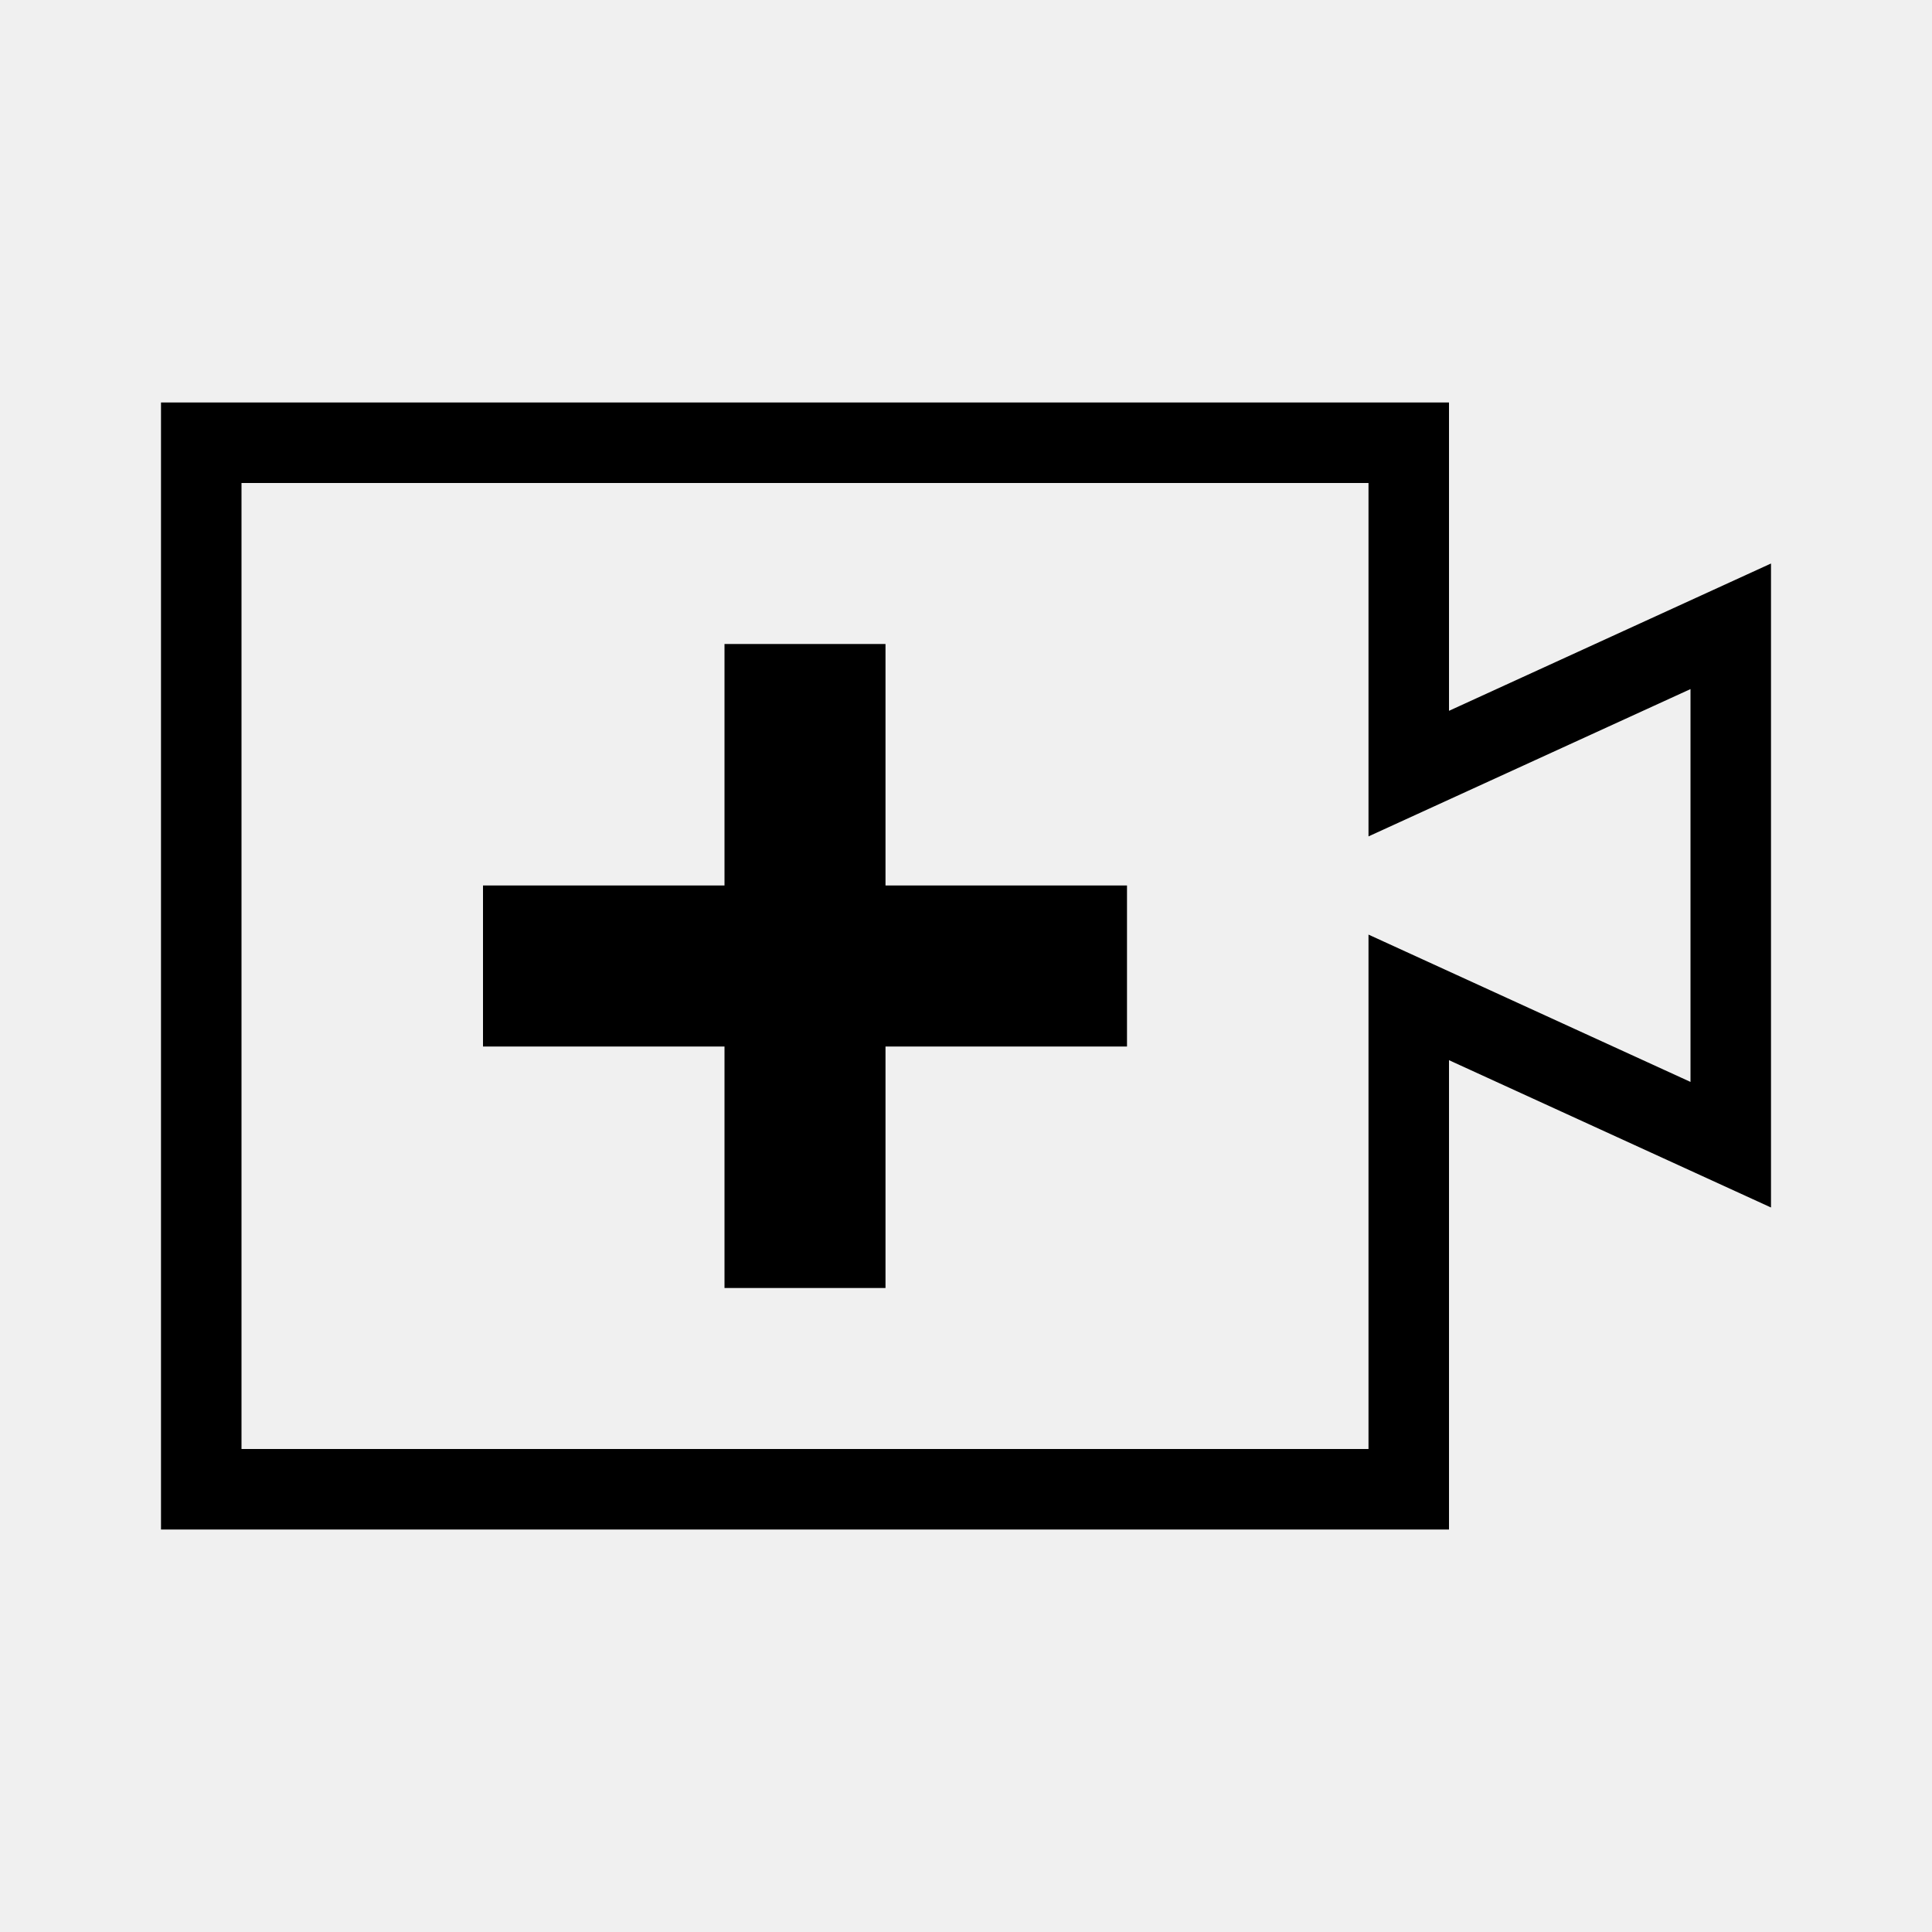
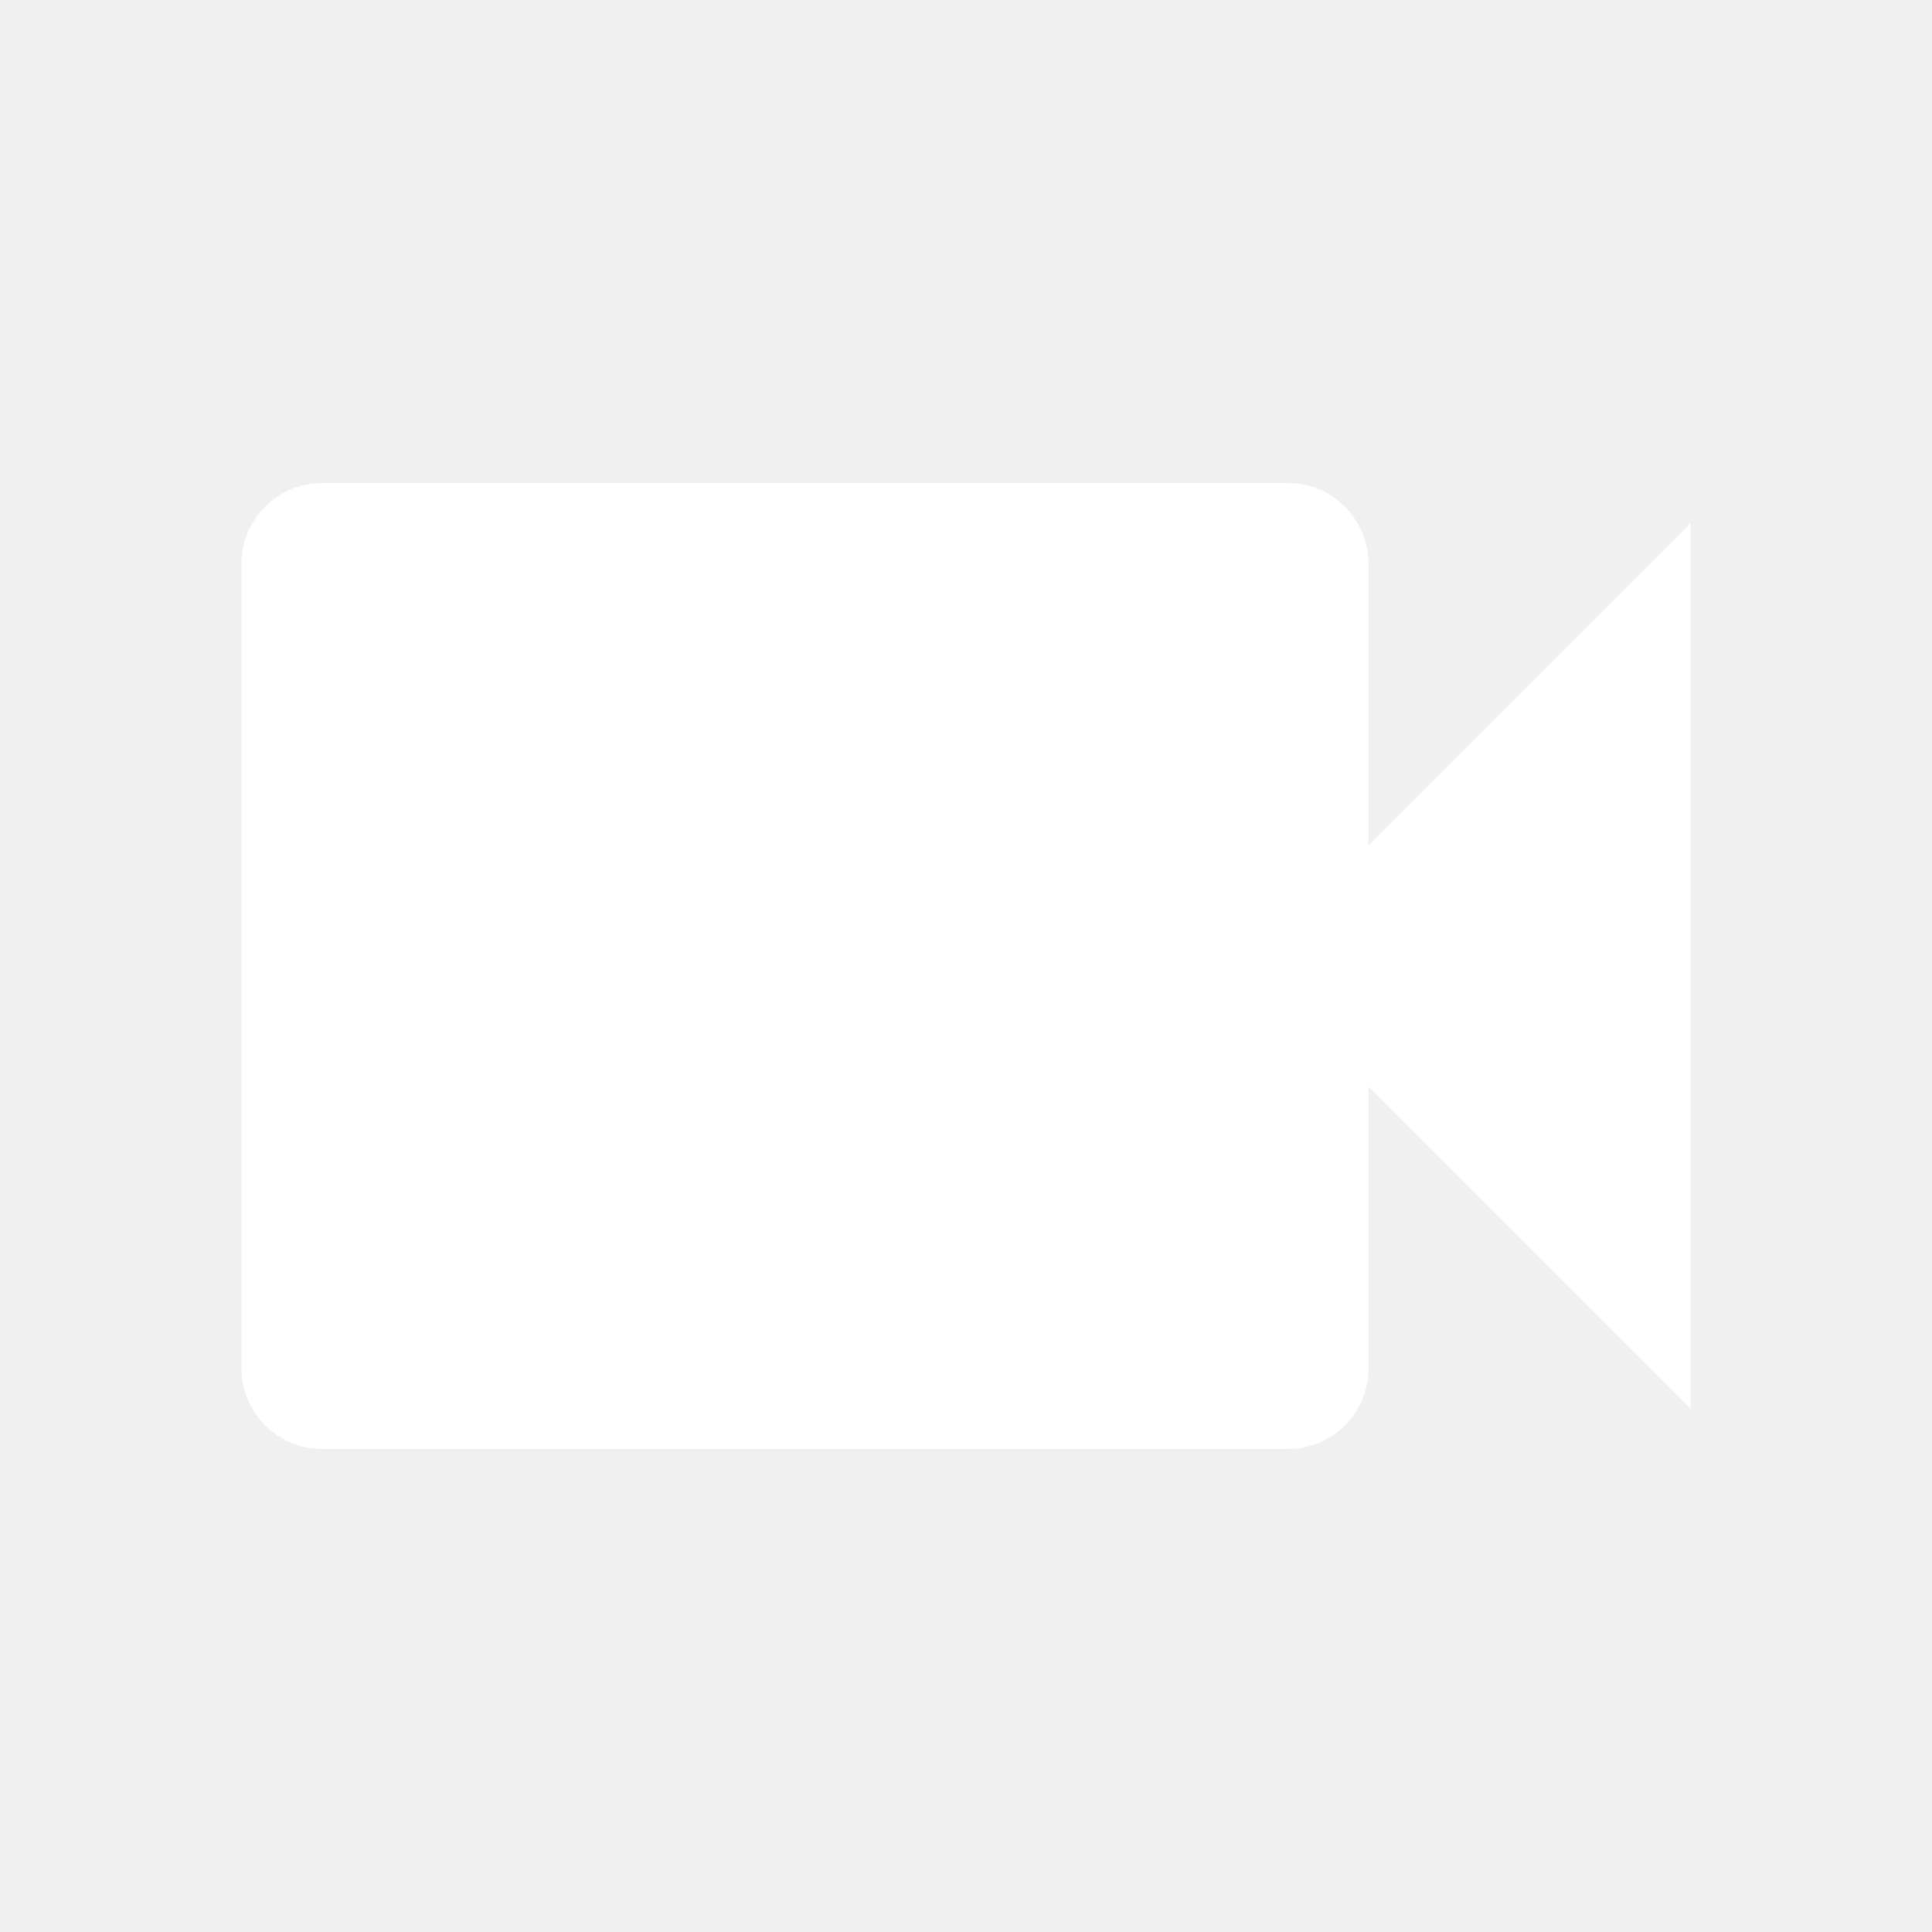
- <svg xmlns="http://www.w3.org/2000/svg" viewBox="0 0 24 24" preserveAspectRatio="xMidYMid meet" focusable="false" class="style-scope yt-icon" style="pointer-events: none; display: block; width: 100%; height: 100%;">
-   <g class="style-scope yt-icon">
-     <path d="M14,13h-3v3H9v-3H6v-2h3V8h2v3h3V13z M17,6H3v12h14v-6.39l4,1.83V8.56l-4,1.83V6 M18,5v3.83L22,7v8l-4-1.83V19H2V5H18L18,5 z" class="style-scope yt-icon" />
-   </g>
+ <svg xmlns="http://www.w3.org/2000/svg" viewBox="0 0 24 24" fill="none" focusable="false" aria-label="Create">
+   <path d="M17 10.5V7c0-.55-.45-1-1-1H4c-.55 0-1 .45-1 1v10c0 .55.45 1 1 1h12c.55 0 1-.45 1-1v-3.5l4 4v-11l-4 4z" fill="#ffffff" />
</svg>
